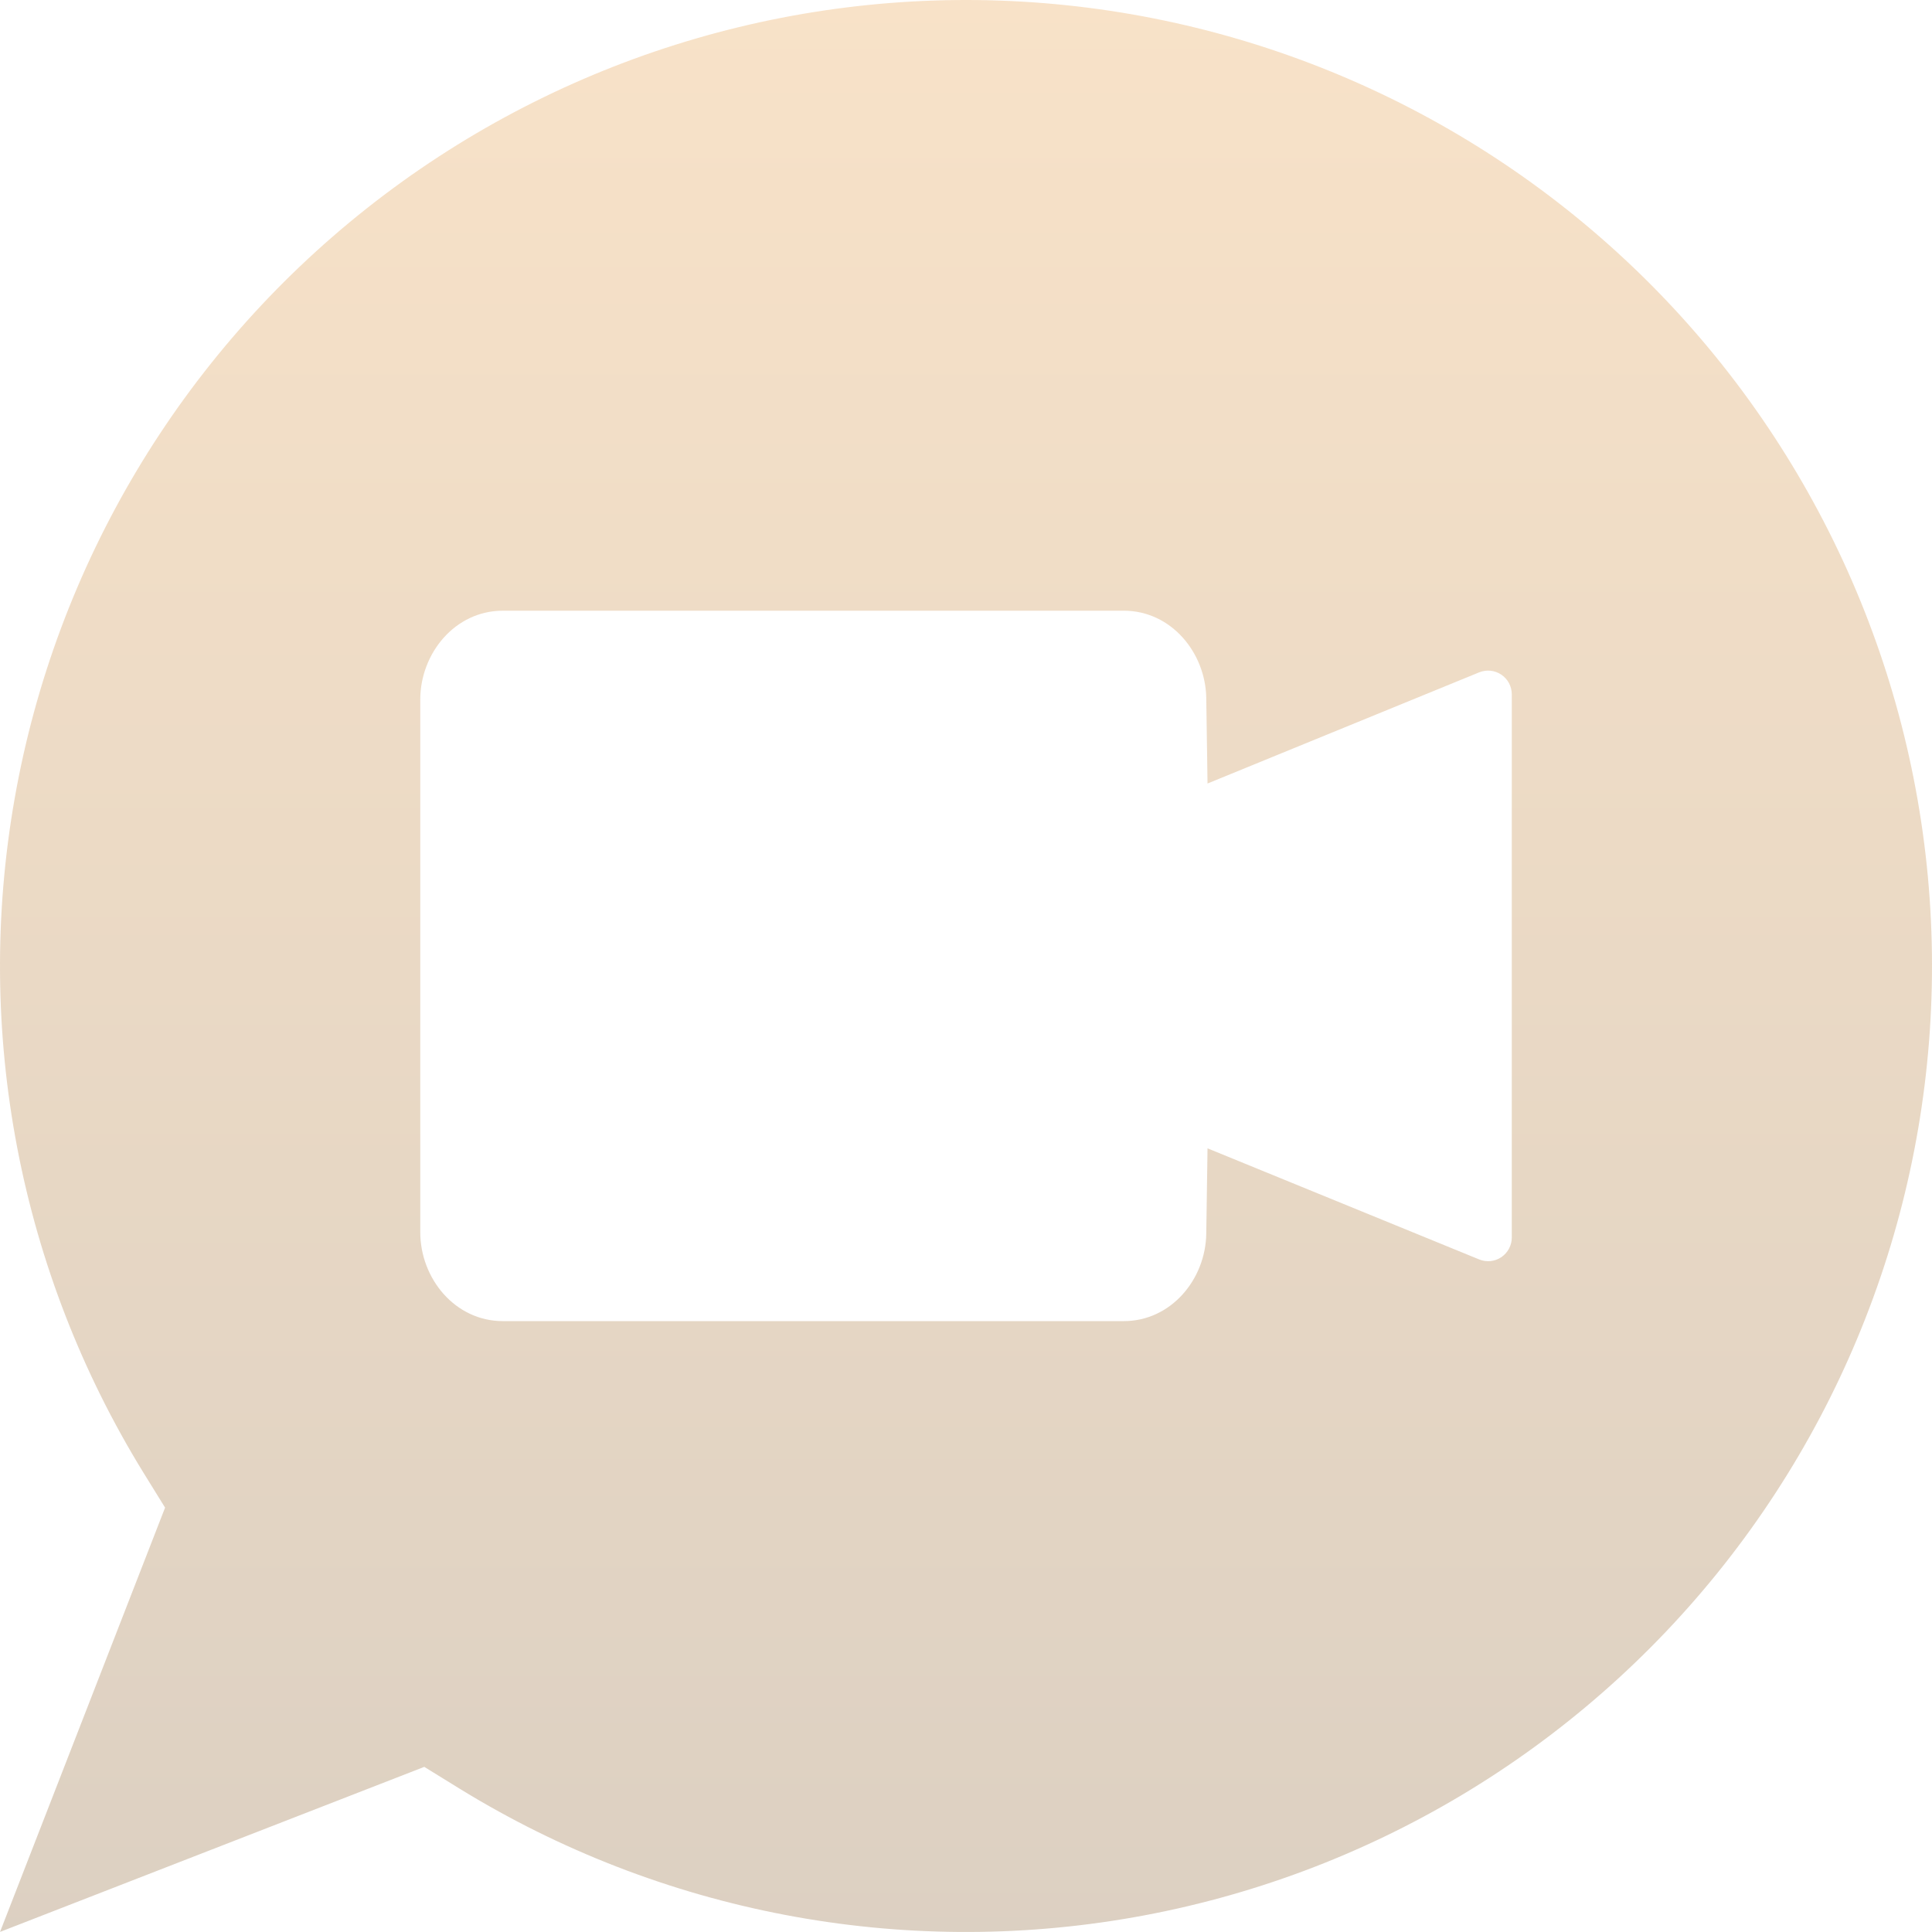
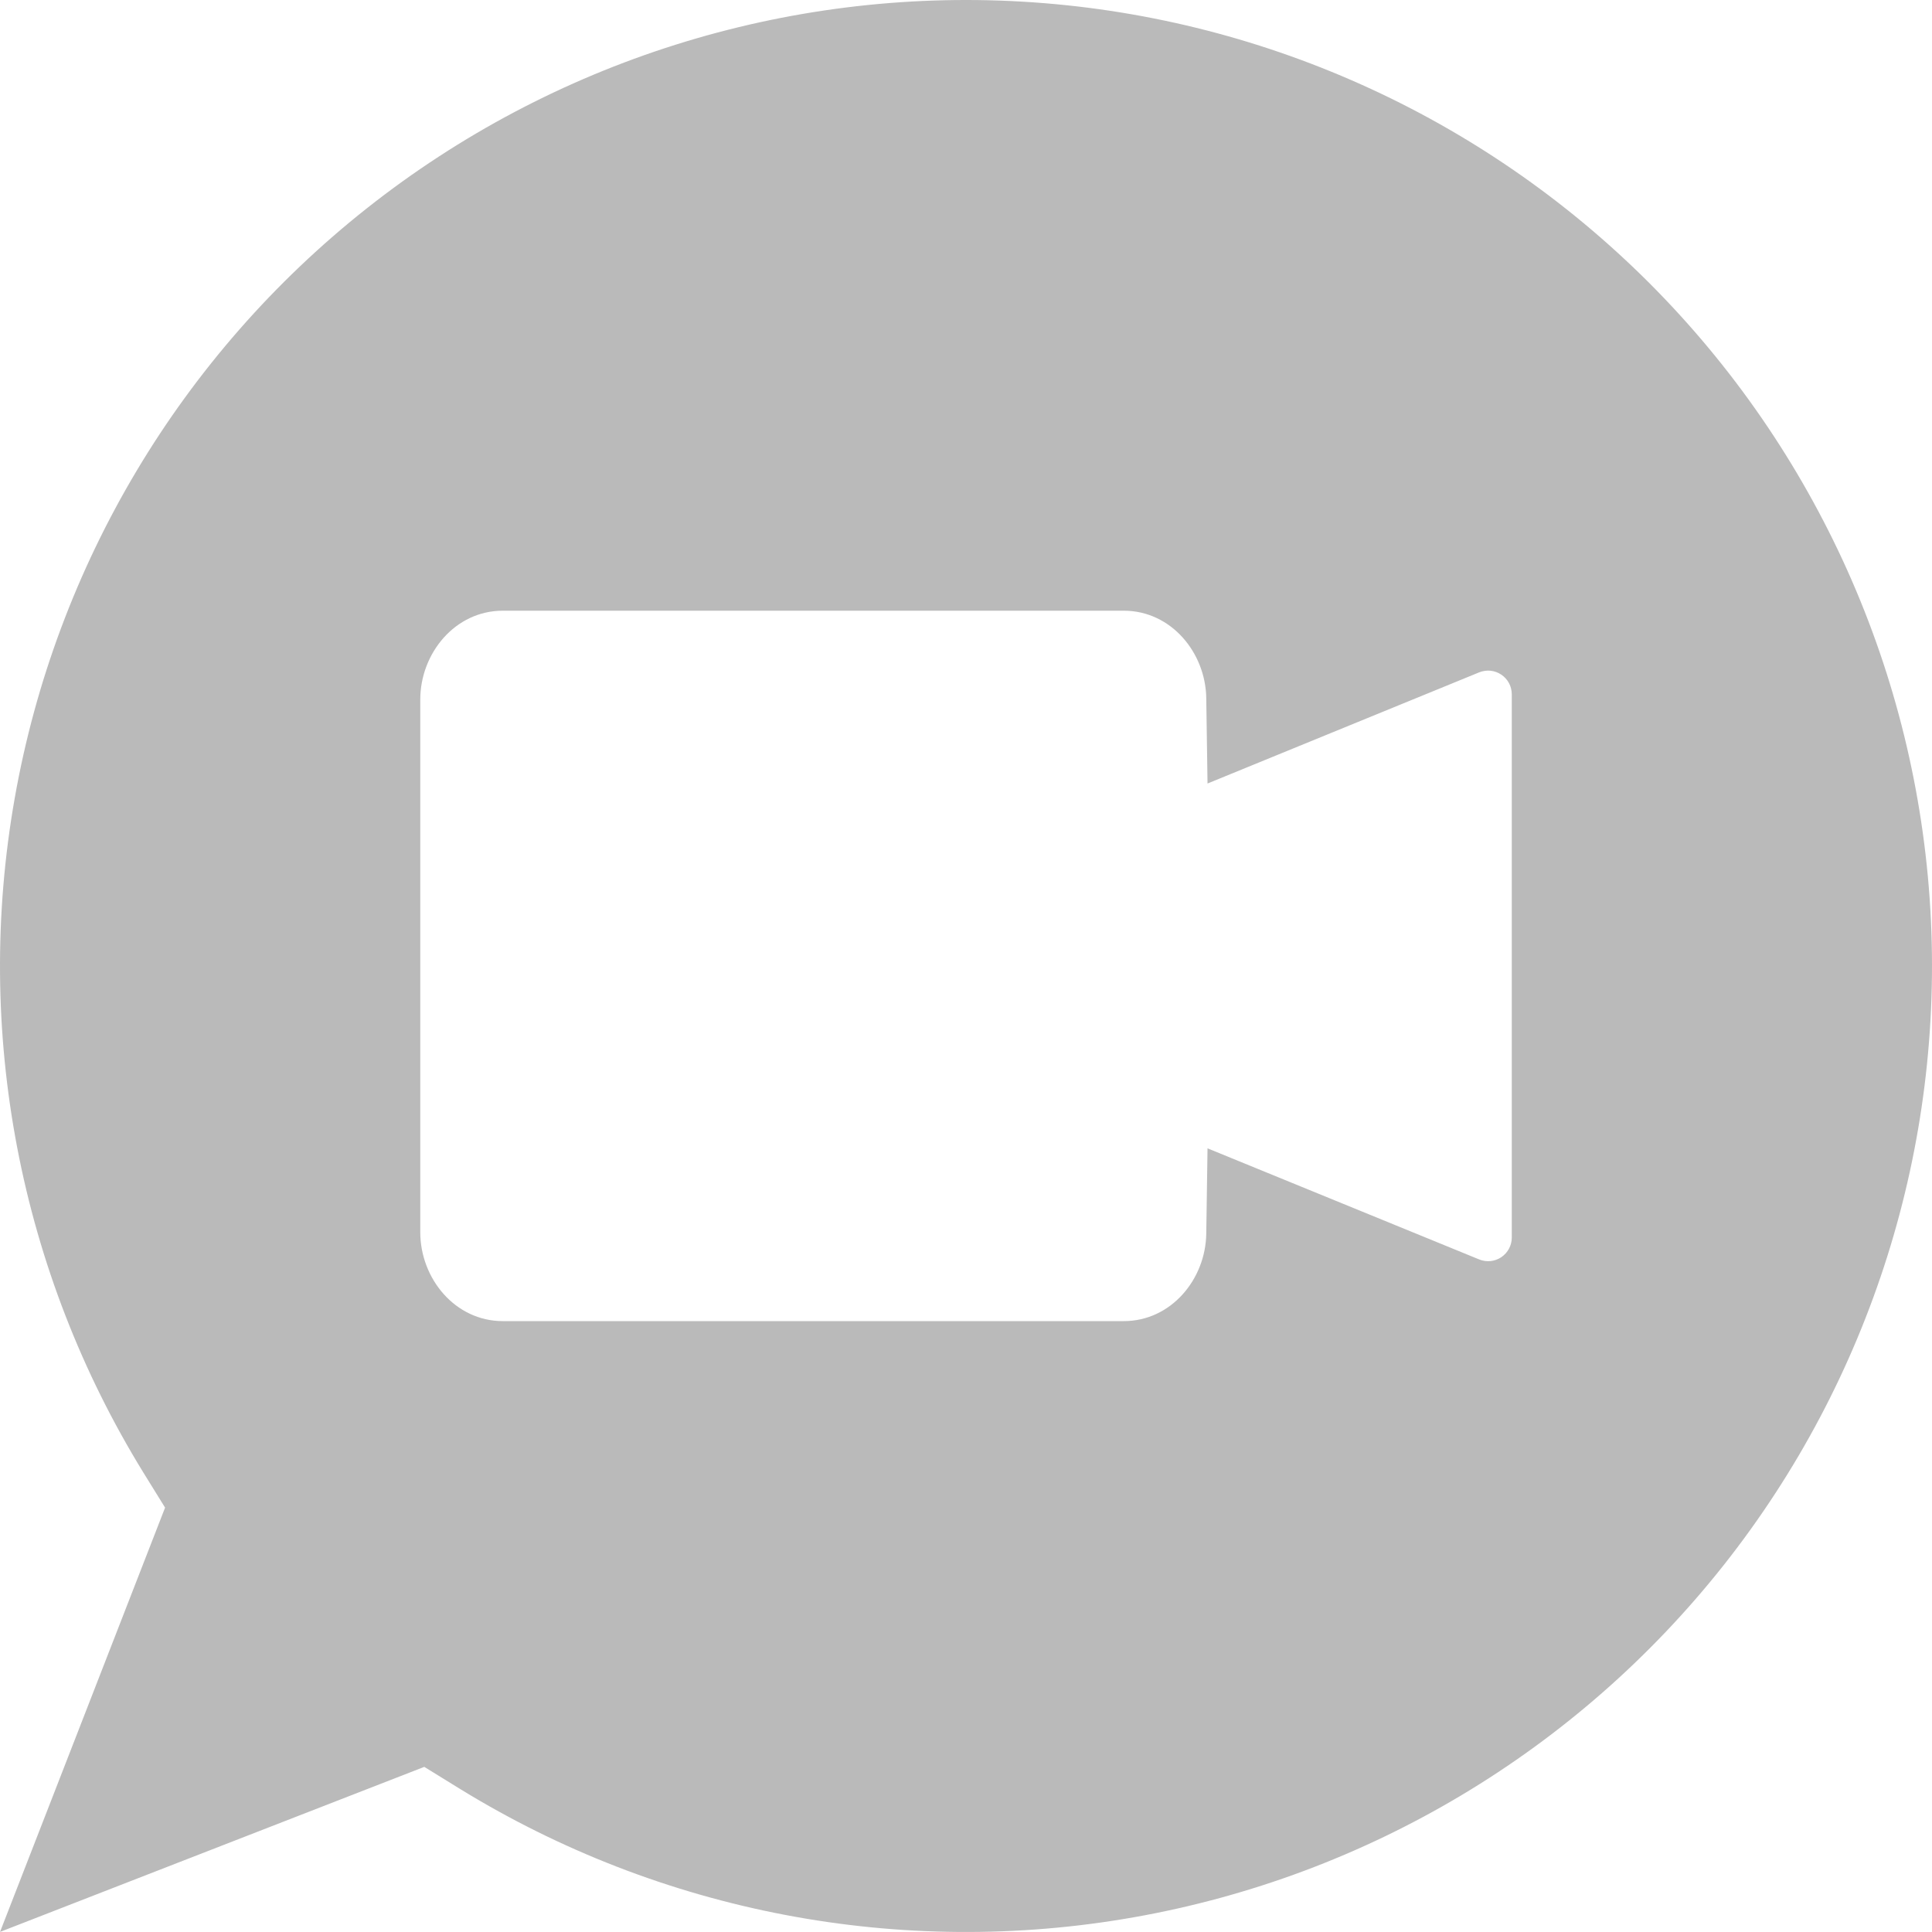
<svg xmlns="http://www.w3.org/2000/svg" width="72" height="72" viewBox="0 0 72 72" fill="none">
-   <path fill-rule="evenodd" clip-rule="evenodd" d="M61.457 10.54C55.217 4.303 46.904 0.574 38.096 0.061C29.288 -0.452 20.598 2.288 13.676 7.759C6.755 13.231 2.083 21.053 0.549 29.742C-0.986 38.431 0.724 47.38 5.352 54.892L6.152 56.185L0.001 71.997L15.812 65.846L17.106 66.645C24.618 71.275 33.568 72.985 42.257 71.451C50.946 69.917 58.769 65.245 64.241 58.323C69.713 51.401 72.452 42.711 71.939 33.902C71.426 25.093 67.696 16.78 61.457 10.54ZM55.949 25.142C56.069 25.222 56.167 25.331 56.236 25.459C56.304 25.587 56.339 25.729 56.34 25.874V46.12C56.34 46.264 56.304 46.407 56.236 46.534C56.168 46.662 56.069 46.771 55.949 46.852C55.829 46.932 55.691 46.982 55.547 46.997C55.403 47.011 55.258 46.99 55.124 46.935L45.001 42.795L44.954 45.975C44.929 47.675 43.644 49.234 41.88 49.234H18.739C16.953 49.234 15.662 47.639 15.662 45.919V26.073C15.662 24.354 16.953 22.759 18.739 22.759H41.88C43.644 22.759 44.929 24.32 44.954 26.019L45.001 29.199L55.124 25.057C55.258 25.003 55.403 24.982 55.547 24.996C55.691 25.011 55.829 25.061 55.949 25.142Z" fill="url(#paint0_linear_69_342)" fill-opacity="0.27" />
+   <path fillRule="evenodd" clipRule="evenodd" d="M61.457 10.54C55.217 4.303 46.904 0.574 38.096 0.061C29.288 -0.452 20.598 2.288 13.676 7.759C6.755 13.231 2.083 21.053 0.549 29.742C-0.986 38.431 0.724 47.38 5.352 54.892L6.152 56.185L0.001 71.997L15.812 65.846L17.106 66.645C24.618 71.275 33.568 72.985 42.257 71.451C50.946 69.917 58.769 65.245 64.241 58.323C69.713 51.401 72.452 42.711 71.939 33.902C71.426 25.093 67.696 16.78 61.457 10.54ZM55.949 25.142C56.069 25.222 56.167 25.331 56.236 25.459C56.304 25.587 56.339 25.729 56.34 25.874V46.12C56.34 46.264 56.304 46.407 56.236 46.534C56.168 46.662 56.069 46.771 55.949 46.852C55.829 46.932 55.691 46.982 55.547 46.997C55.403 47.011 55.258 46.99 55.124 46.935L45.001 42.795L44.954 45.975C44.929 47.675 43.644 49.234 41.88 49.234H18.739C16.953 49.234 15.662 47.639 15.662 45.919V26.073C15.662 24.354 16.953 22.759 18.739 22.759H41.88C43.644 22.759 44.929 24.32 44.954 26.019L45.001 29.199L55.124 25.057C55.258 25.003 55.403 24.982 55.547 24.996C55.691 25.011 55.829 25.061 55.949 25.142Z" fill="url(#paint0_linear_69_342)" fill-opacity="0.27" />
  <defs>
    <linearGradient id="paint0_linear_69_342" x1="36" y1="0" x2="36" y2="71.999" gradientUnits="userSpaceOnUse">
-       <stop stop-color="#E59434" />
-       <stop offset="1" stop-color="#7F521D" />
+       <stop stopColor="#E59434" />
+       <stop offset="1" stopColor="#7F521D" />
    </linearGradient>
  </defs>
</svg>
